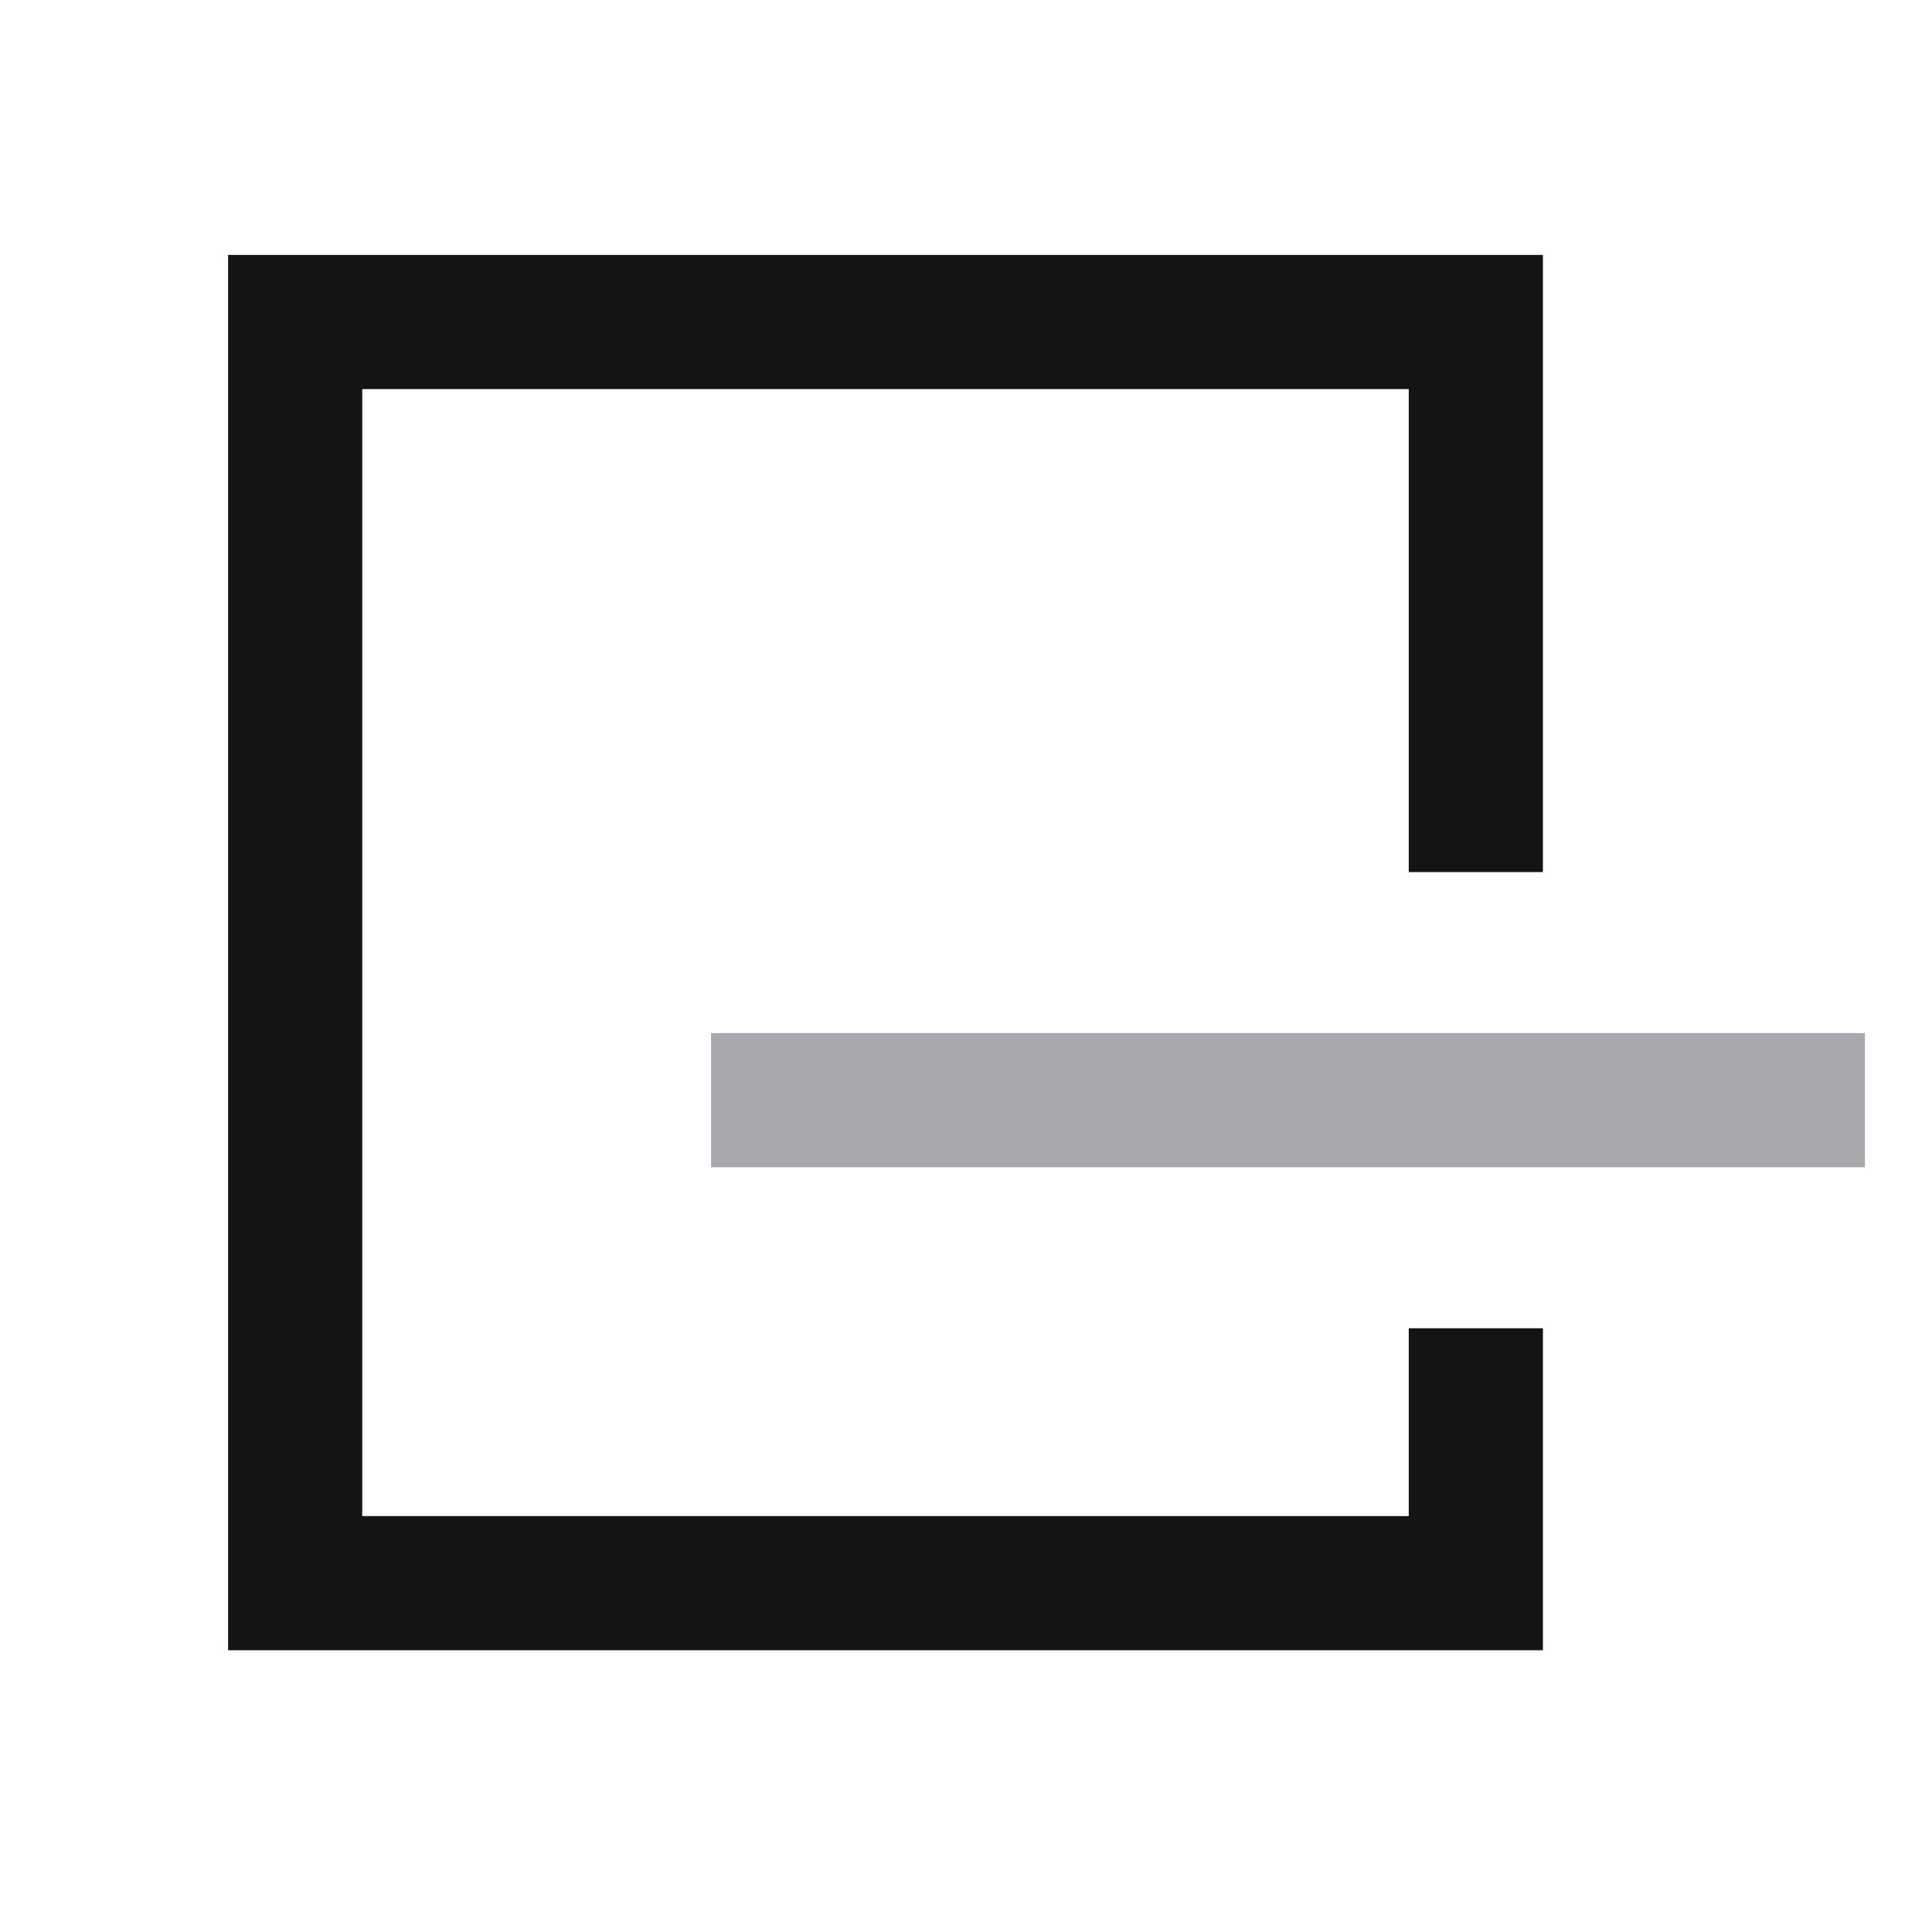
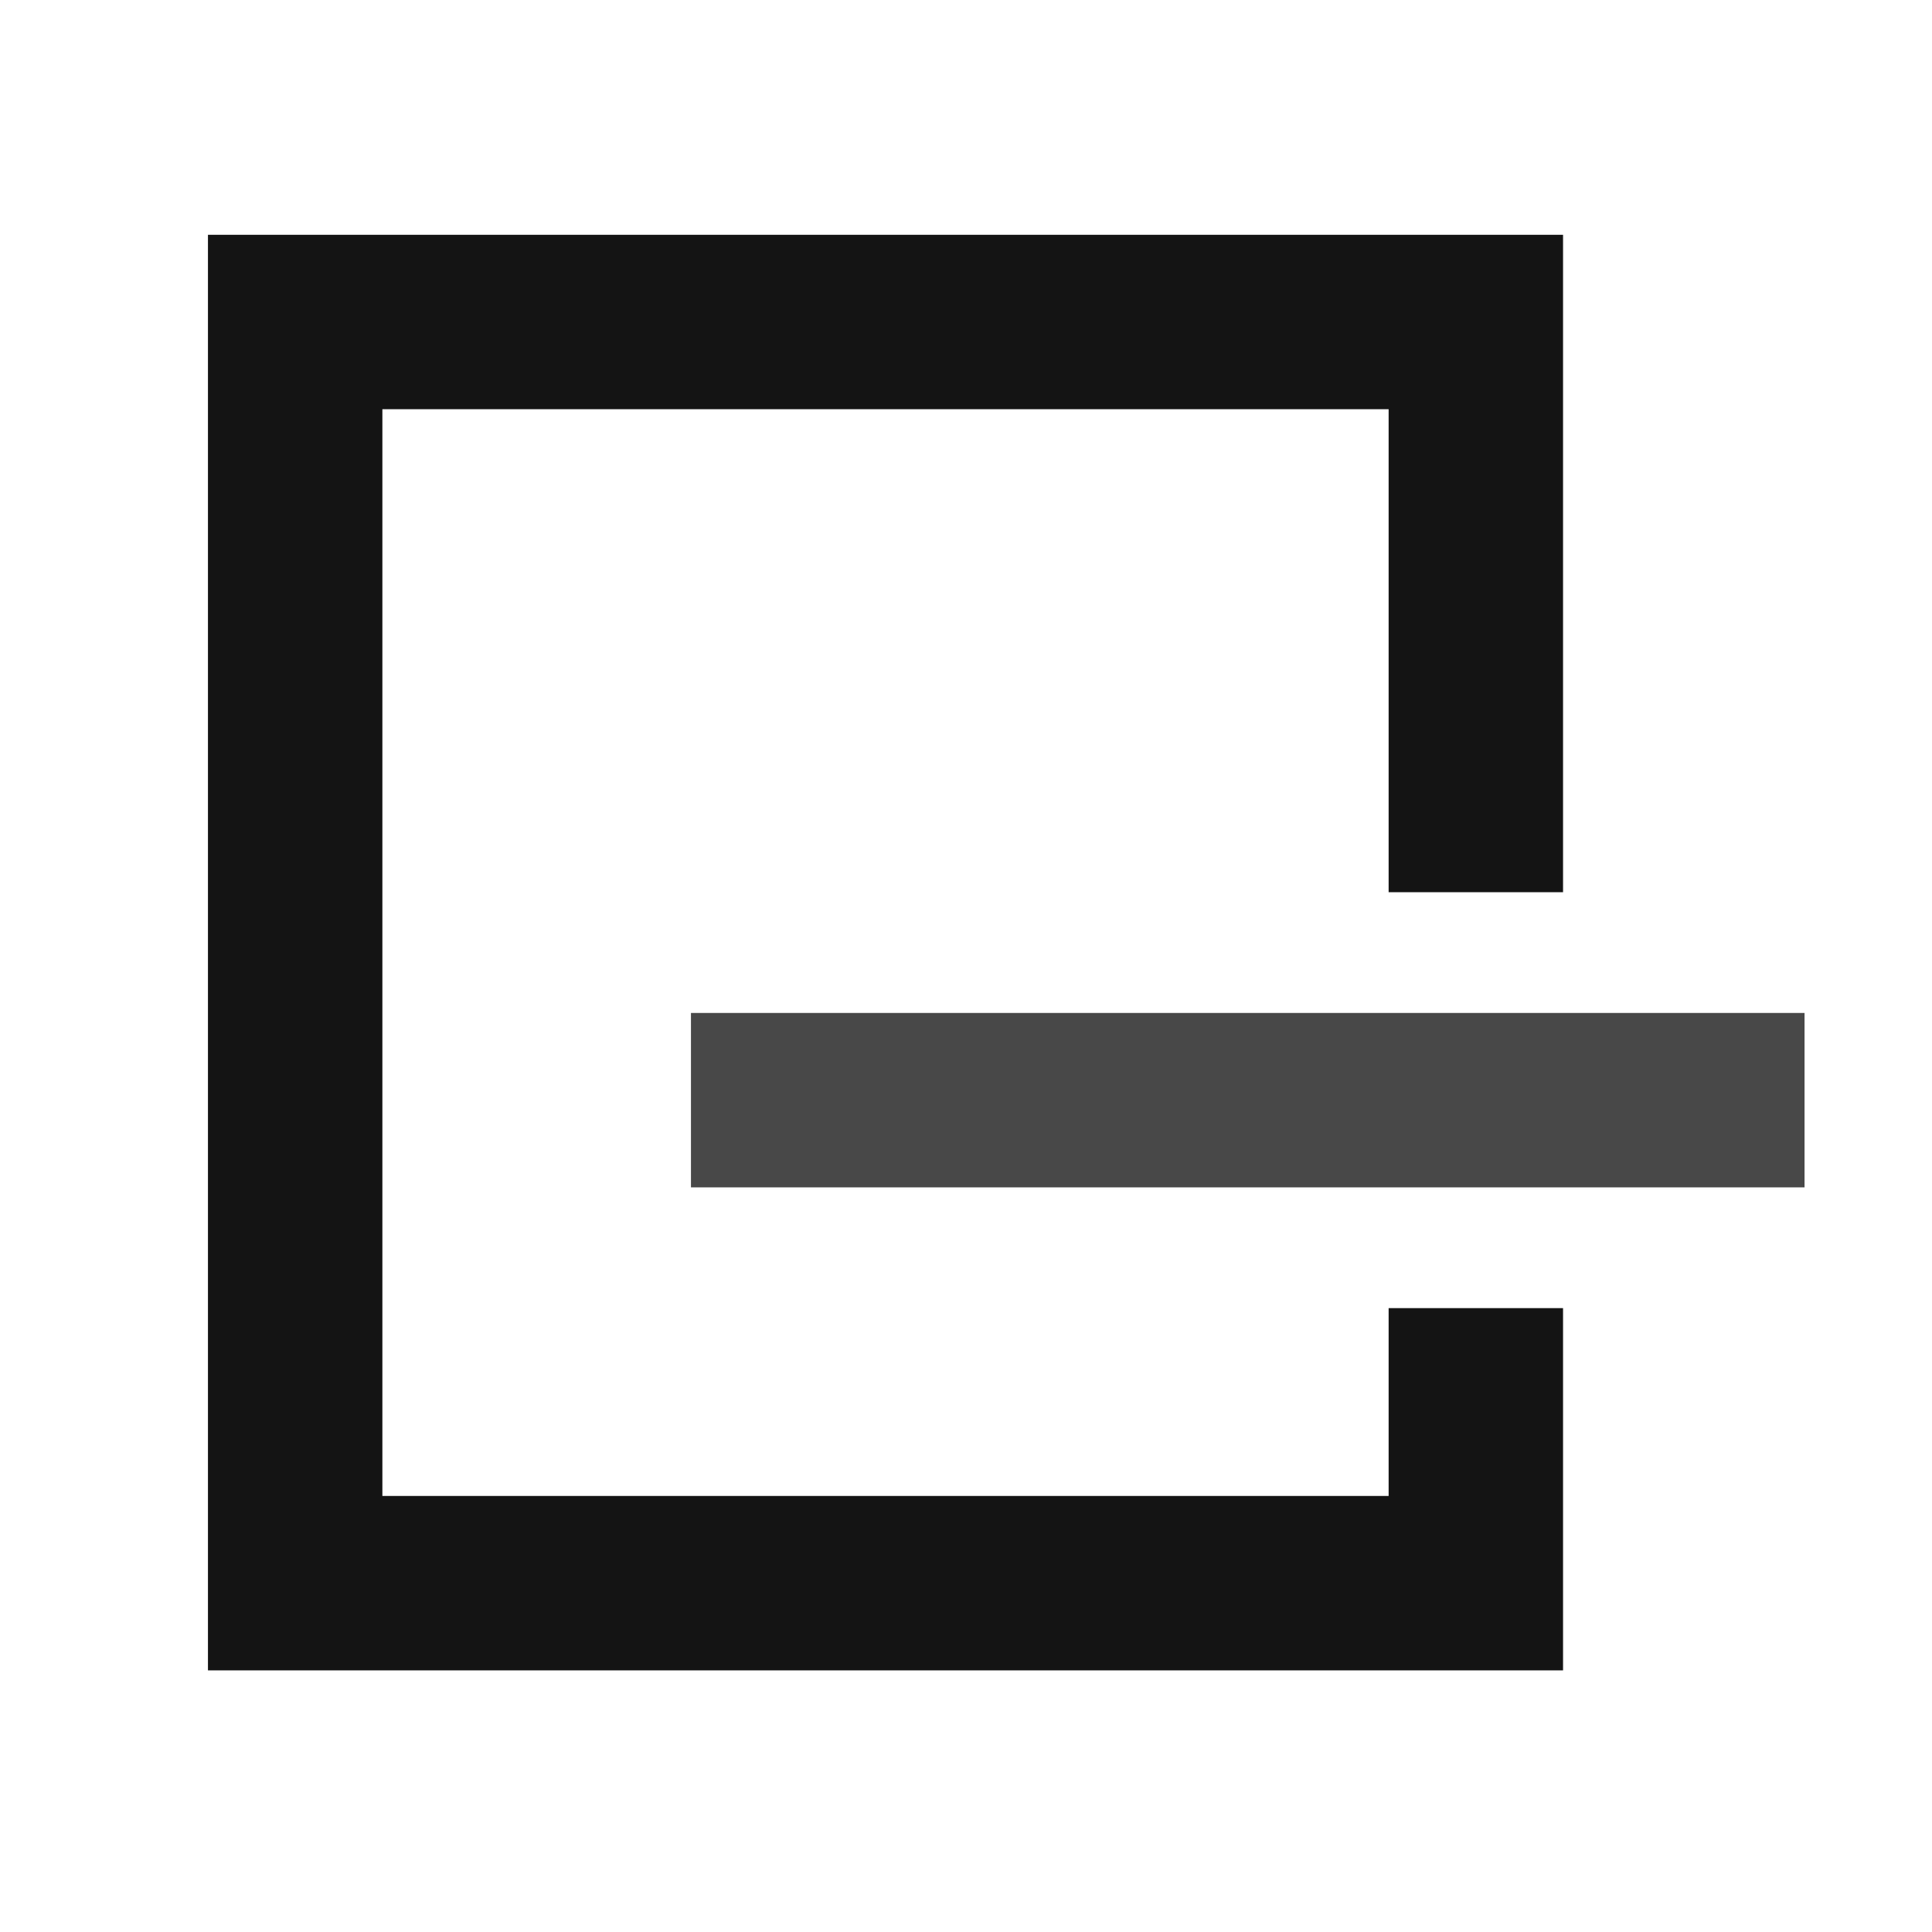
<svg xmlns="http://www.w3.org/2000/svg" viewBox="0 0 72 72" role="img" aria-labelledby="t">
-   <path d="M11 59V12H55V30M55 52V59H11" fill="none" stroke="#141414" stroke-width="5" stroke-linecap="square" />
-   <path d="M29 41H67" fill="none" stroke="#A6A8AB" stroke-width="5" stroke-linecap="square" />
+   <path class="boundary" d="M11 59V12H55V30M55 52V59H11" fill="none" stroke="#141414" stroke-width="6.5" stroke-linecap="square" stroke-linejoin="miter" />
+   <path class="continuity" d="M29 41H64" fill="none" stroke="#484848" stroke-width="6.5" stroke-linecap="square" />
</svg>
